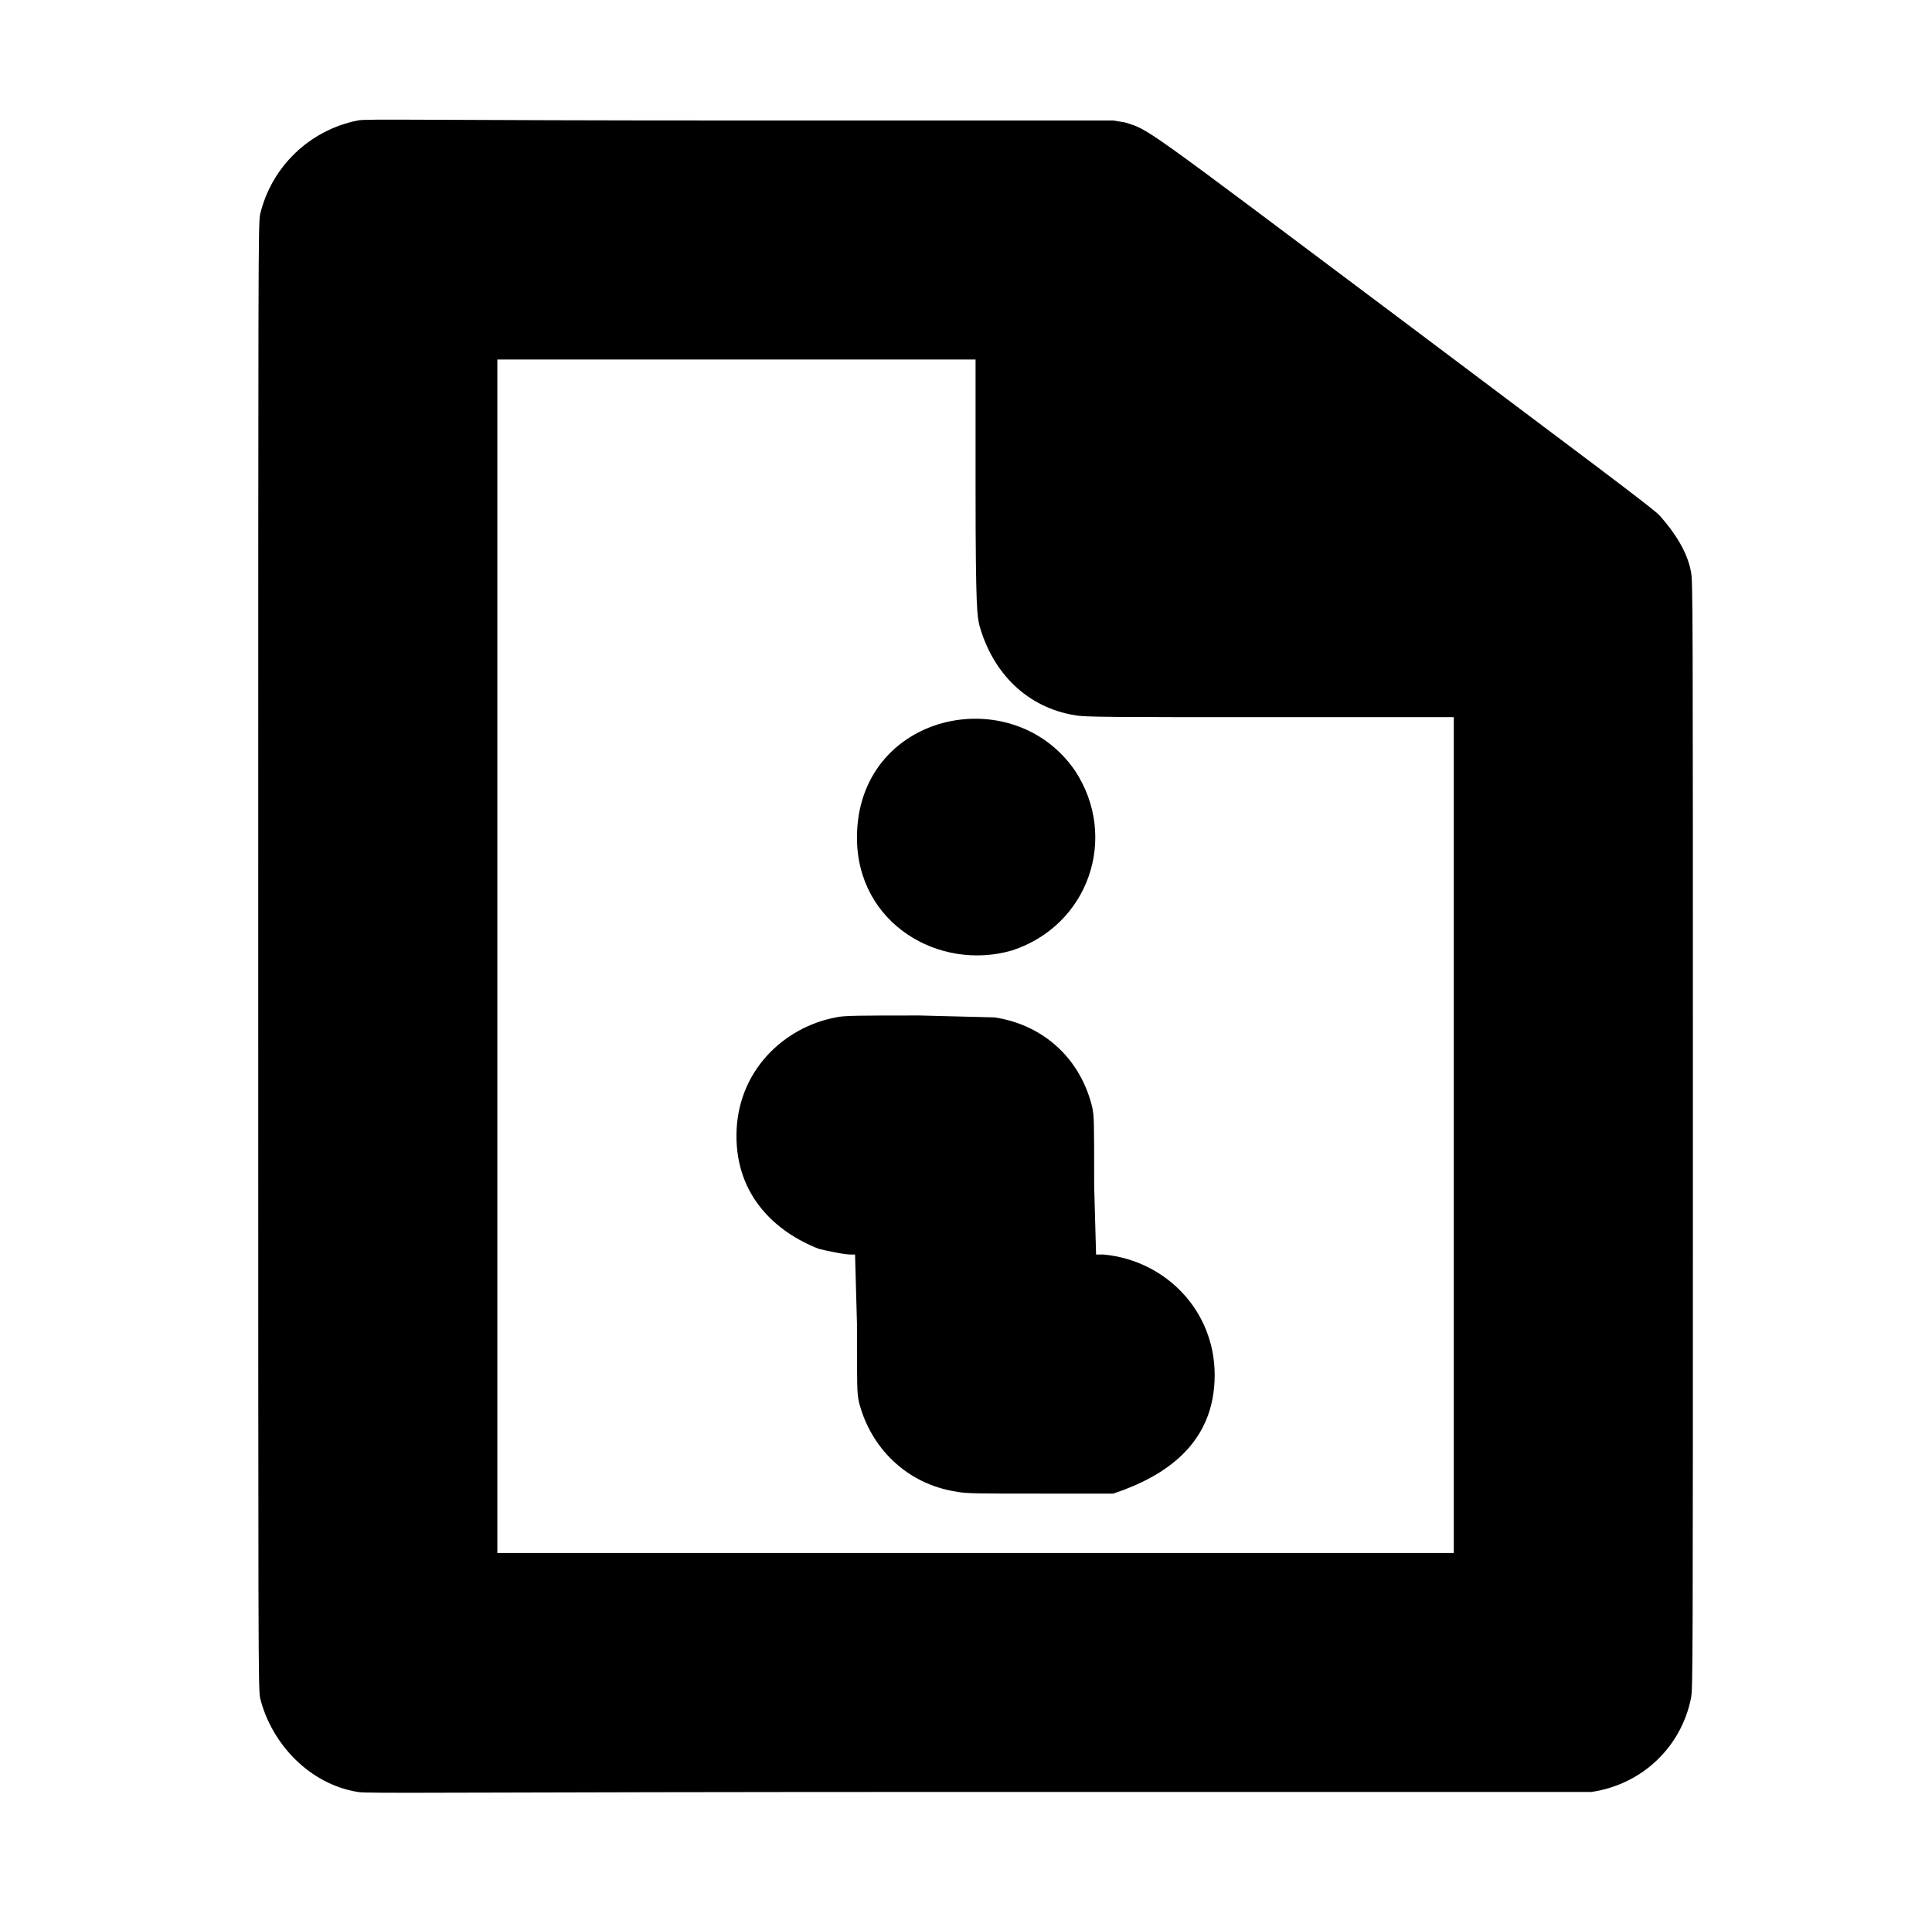
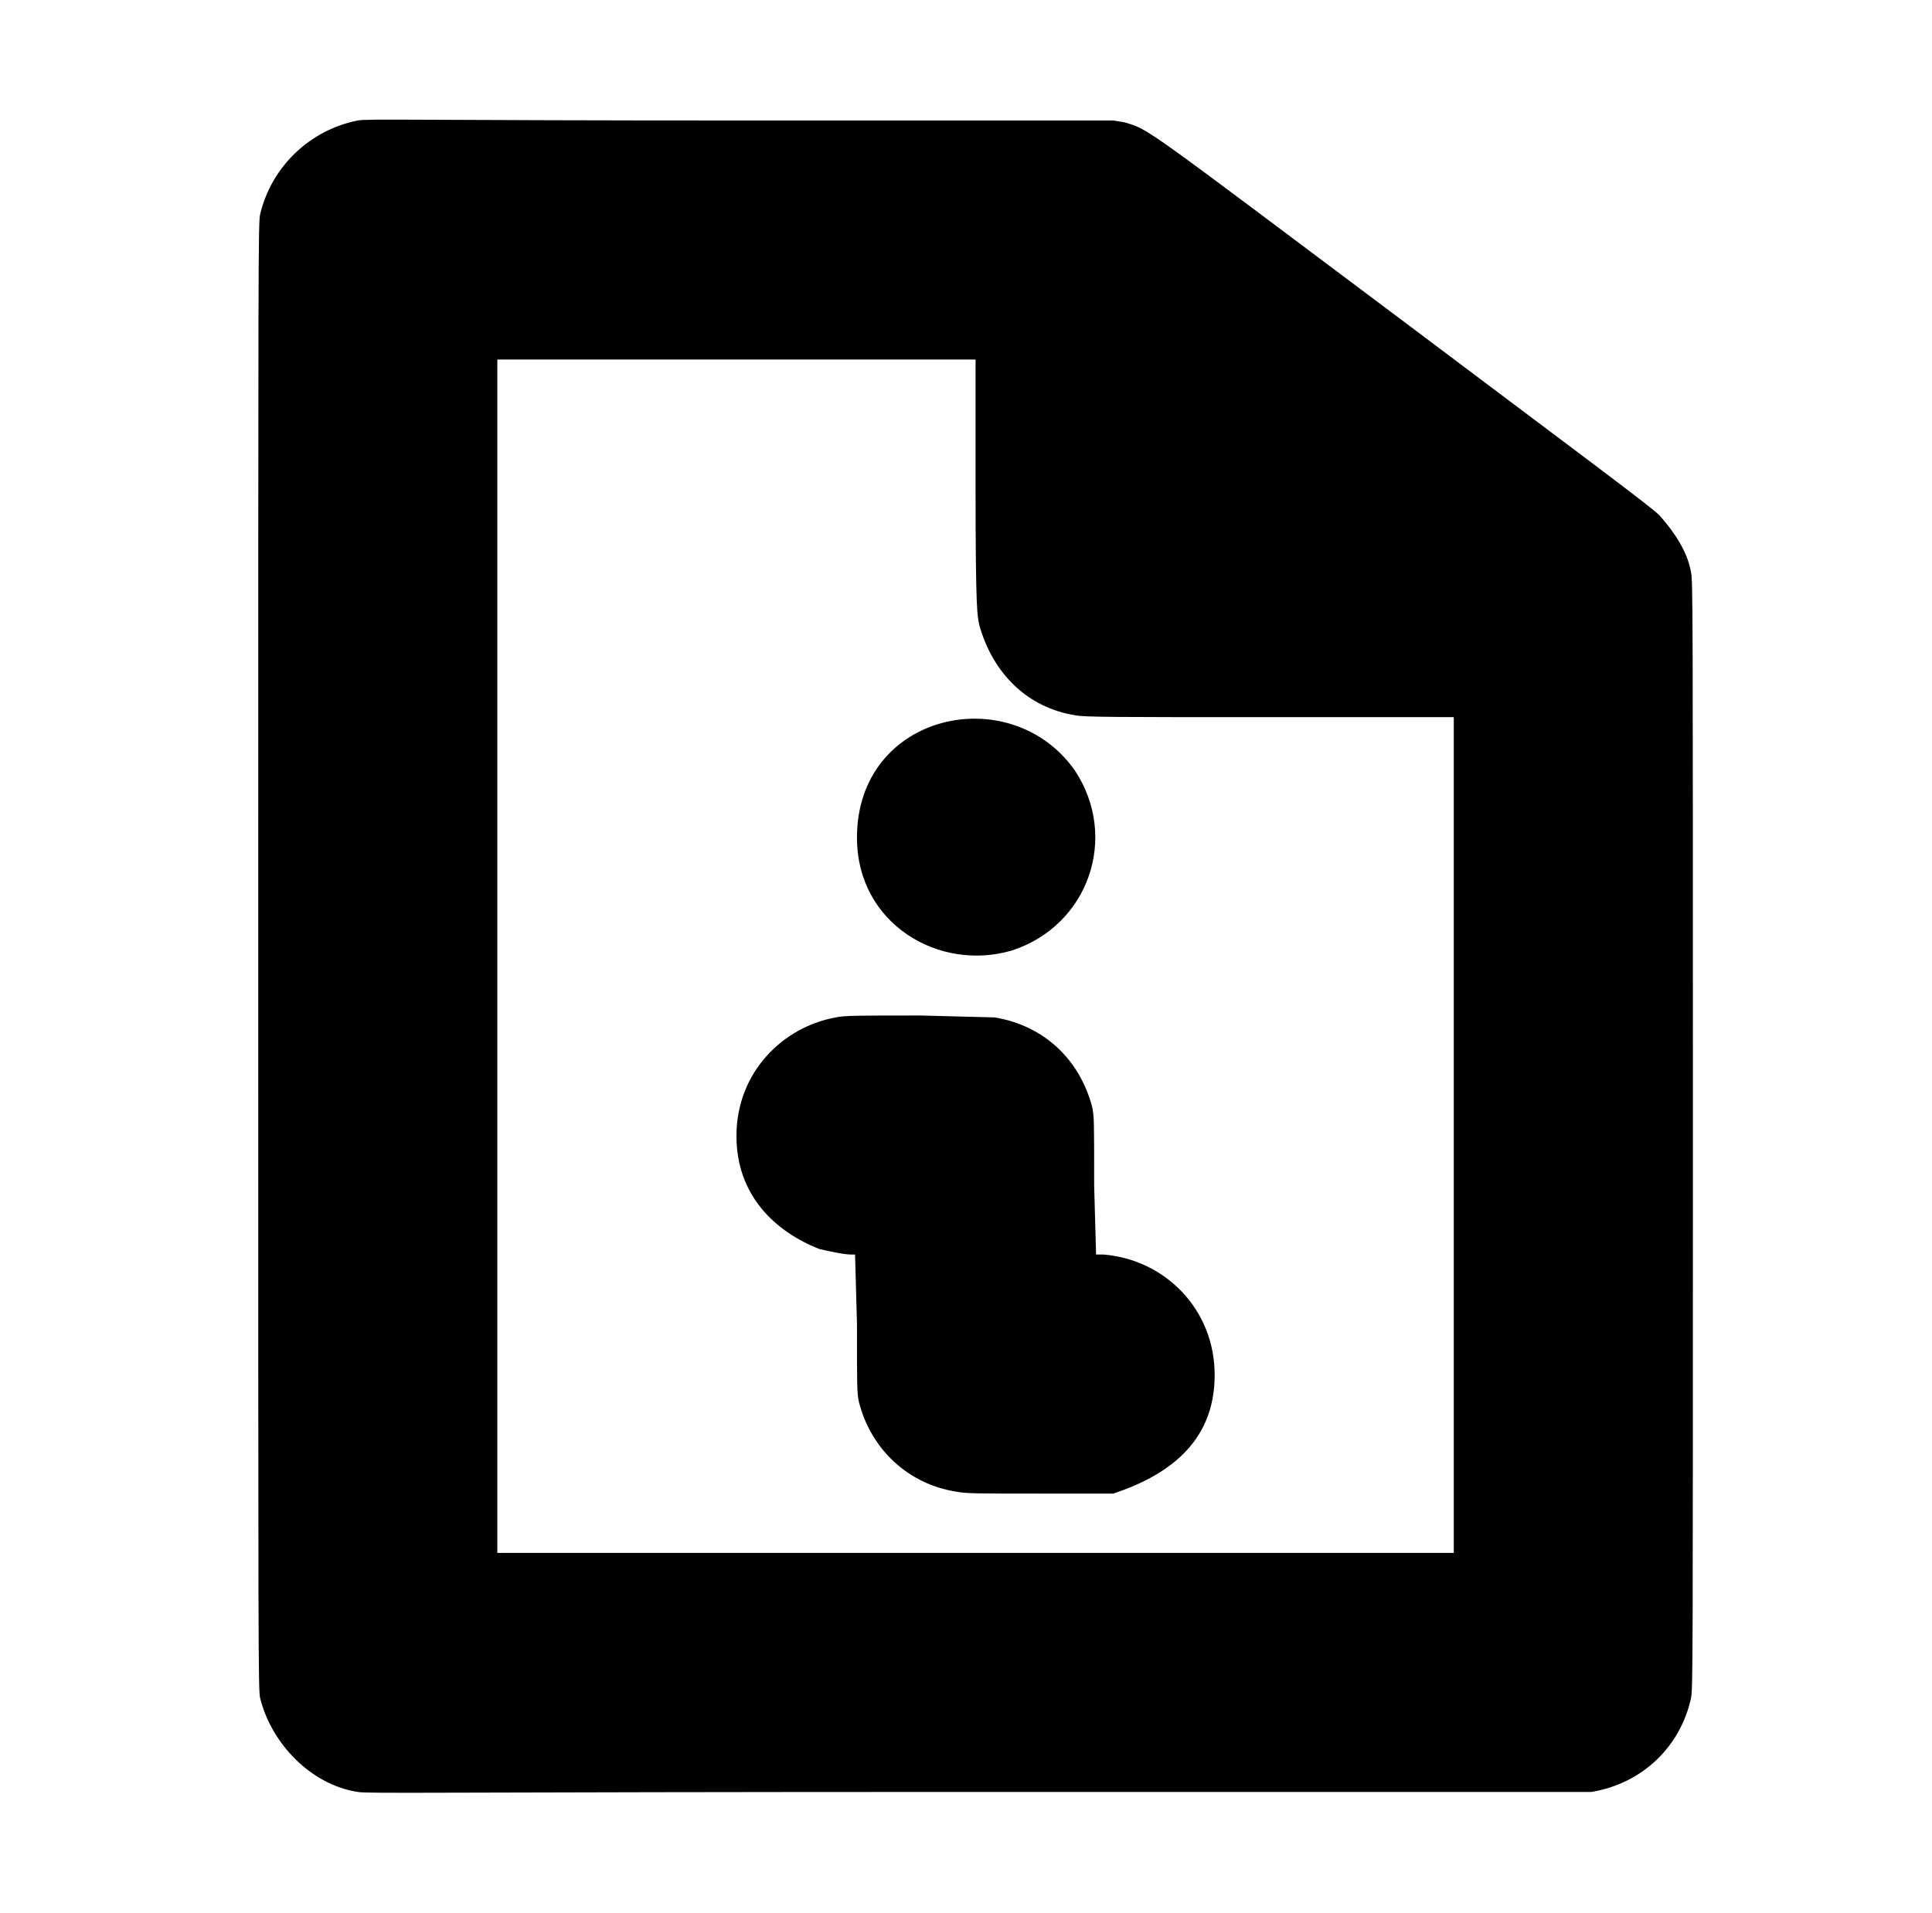
<svg xmlns="http://www.w3.org/2000/svg" version="1.1" viewBox="-10 0 1010 1000">
  <g transform="matrix(1 0 0 -1 0 800)">
-     <path fill="currentColor" d="M177 737c4 1 34 0 200 0h195l6 -1c13 -4 7 0 147 -105c89 -67 131 -98 133 -101c7 -8 14 -18 16 -29c1 -5 1 -15 1 -295s0 -289 -1 -294c-5 -25 -25 -45 -52 -49h-320c-284 0 -320 -1 -325 0c-25 4 -45 25 -51 49c-1 5 -1 16 -1 388s0 383 1 388c6 25 26 44 51 49z M250 612v-624h500v437h-96c-83 0 -97 0 -102 1c-25 4 -43 22 -50 47c-1 5 -2 5 -2 72v67h-250zM438 362c0 65 81 83 114 35c23 -35 7 -81 -33 -94c-38 -11 -81 14 -81 59zM427 268c4 1 12 1 44 1l39 -1c26 -4 45 -22 51 -47c1 -5 1 -7 1 -41l1 -36h4c32 -3 58 -29 58 -63 c0 -36 -26 -53 -53 -62h-38c-33 0 -39 0 -44 1c-26 4 -45 23 -51 47c-1 5 -1 7 -1 41l-1 36h-2c-4 0 -13 2 -17 3c-23 9 -43 28 -43 59c0 34 25 57 52 62z" />
+     <path fill="currentColor" d="M177 737c4 1 34 0 200 0h195l6 -1c13 -4 7 0 147 -105c89 -67 131 -98 133 -101c7 -8 14 -18 16 -29c1 -5 1 -15 1 -295s0 -289 -1 -294c-5.436 -25.006 -25.102 -44.517 -52 -49h-320c-284 0 -320 -1 -325 0c-24.638 3.791 -45.108 25.432 -51 49 c-1 5 -1 16 -1 388s0 383 1 388c6 25 26 44 51 49zM250 612v-624h500v437h-96c-83 0 -97 0 -102 1c-25 4 -43 22 -50 47c-1 5 -2 5 -2 72v67h-250zM438 362c0 65.455 80.564 82.766 114 35c23 -35 7 -81 -33 -94c-38.068 -11.279 -81 13.934 -81 59zM427 268 c-27.434 -4.841 -52 -28.447 -52 -62c0 -31.221 20.302 -49.921 43 -59c4 -1 13 -3 17 -3h2l1 -36c0 -34 0 -36 1 -41c6.09 -24.358 25.442 -43.068 51 -47c5 -1 11 -1 44 -1h38c26.971 8.99 53 25.715 53 62c0 34.479 -26.046 60.337 -58 63h-4l-1 36 c0 34 0 36 -1 41c-6.476 24.823 -25 42.667 -51 47l-39 1c-32 0 -40 0 -44 -1z" />
  </g>
</svg>
